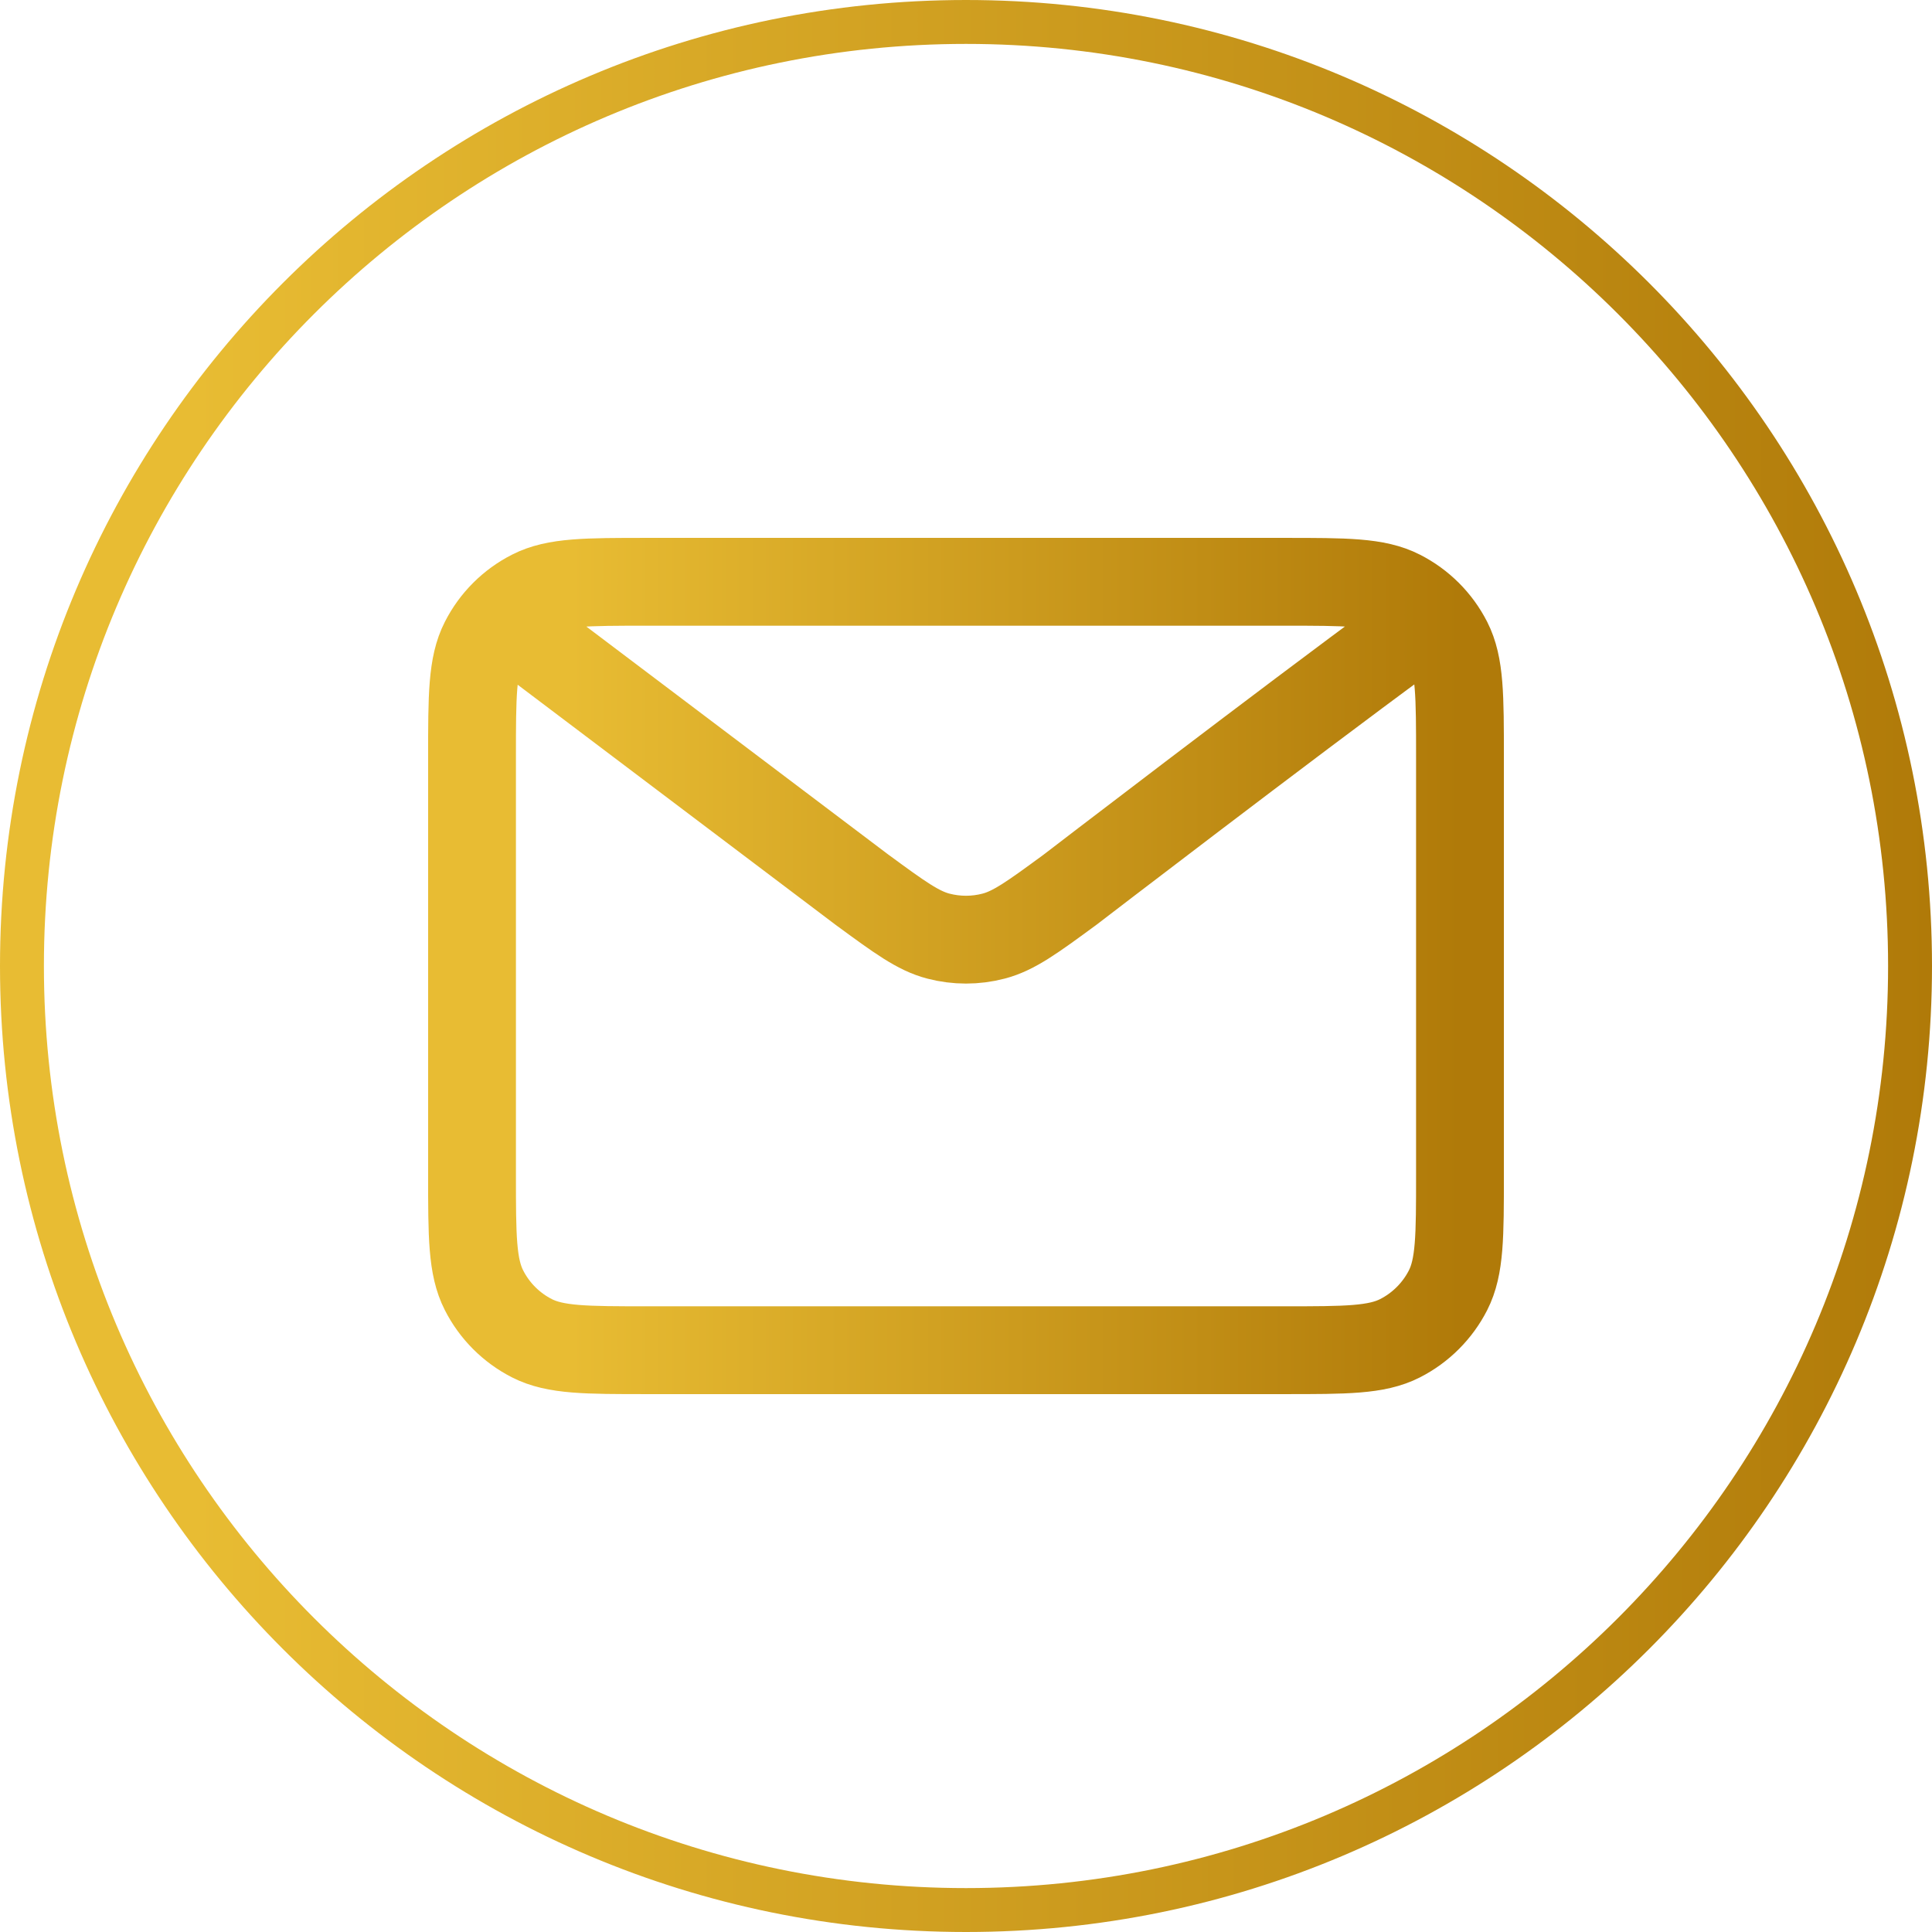
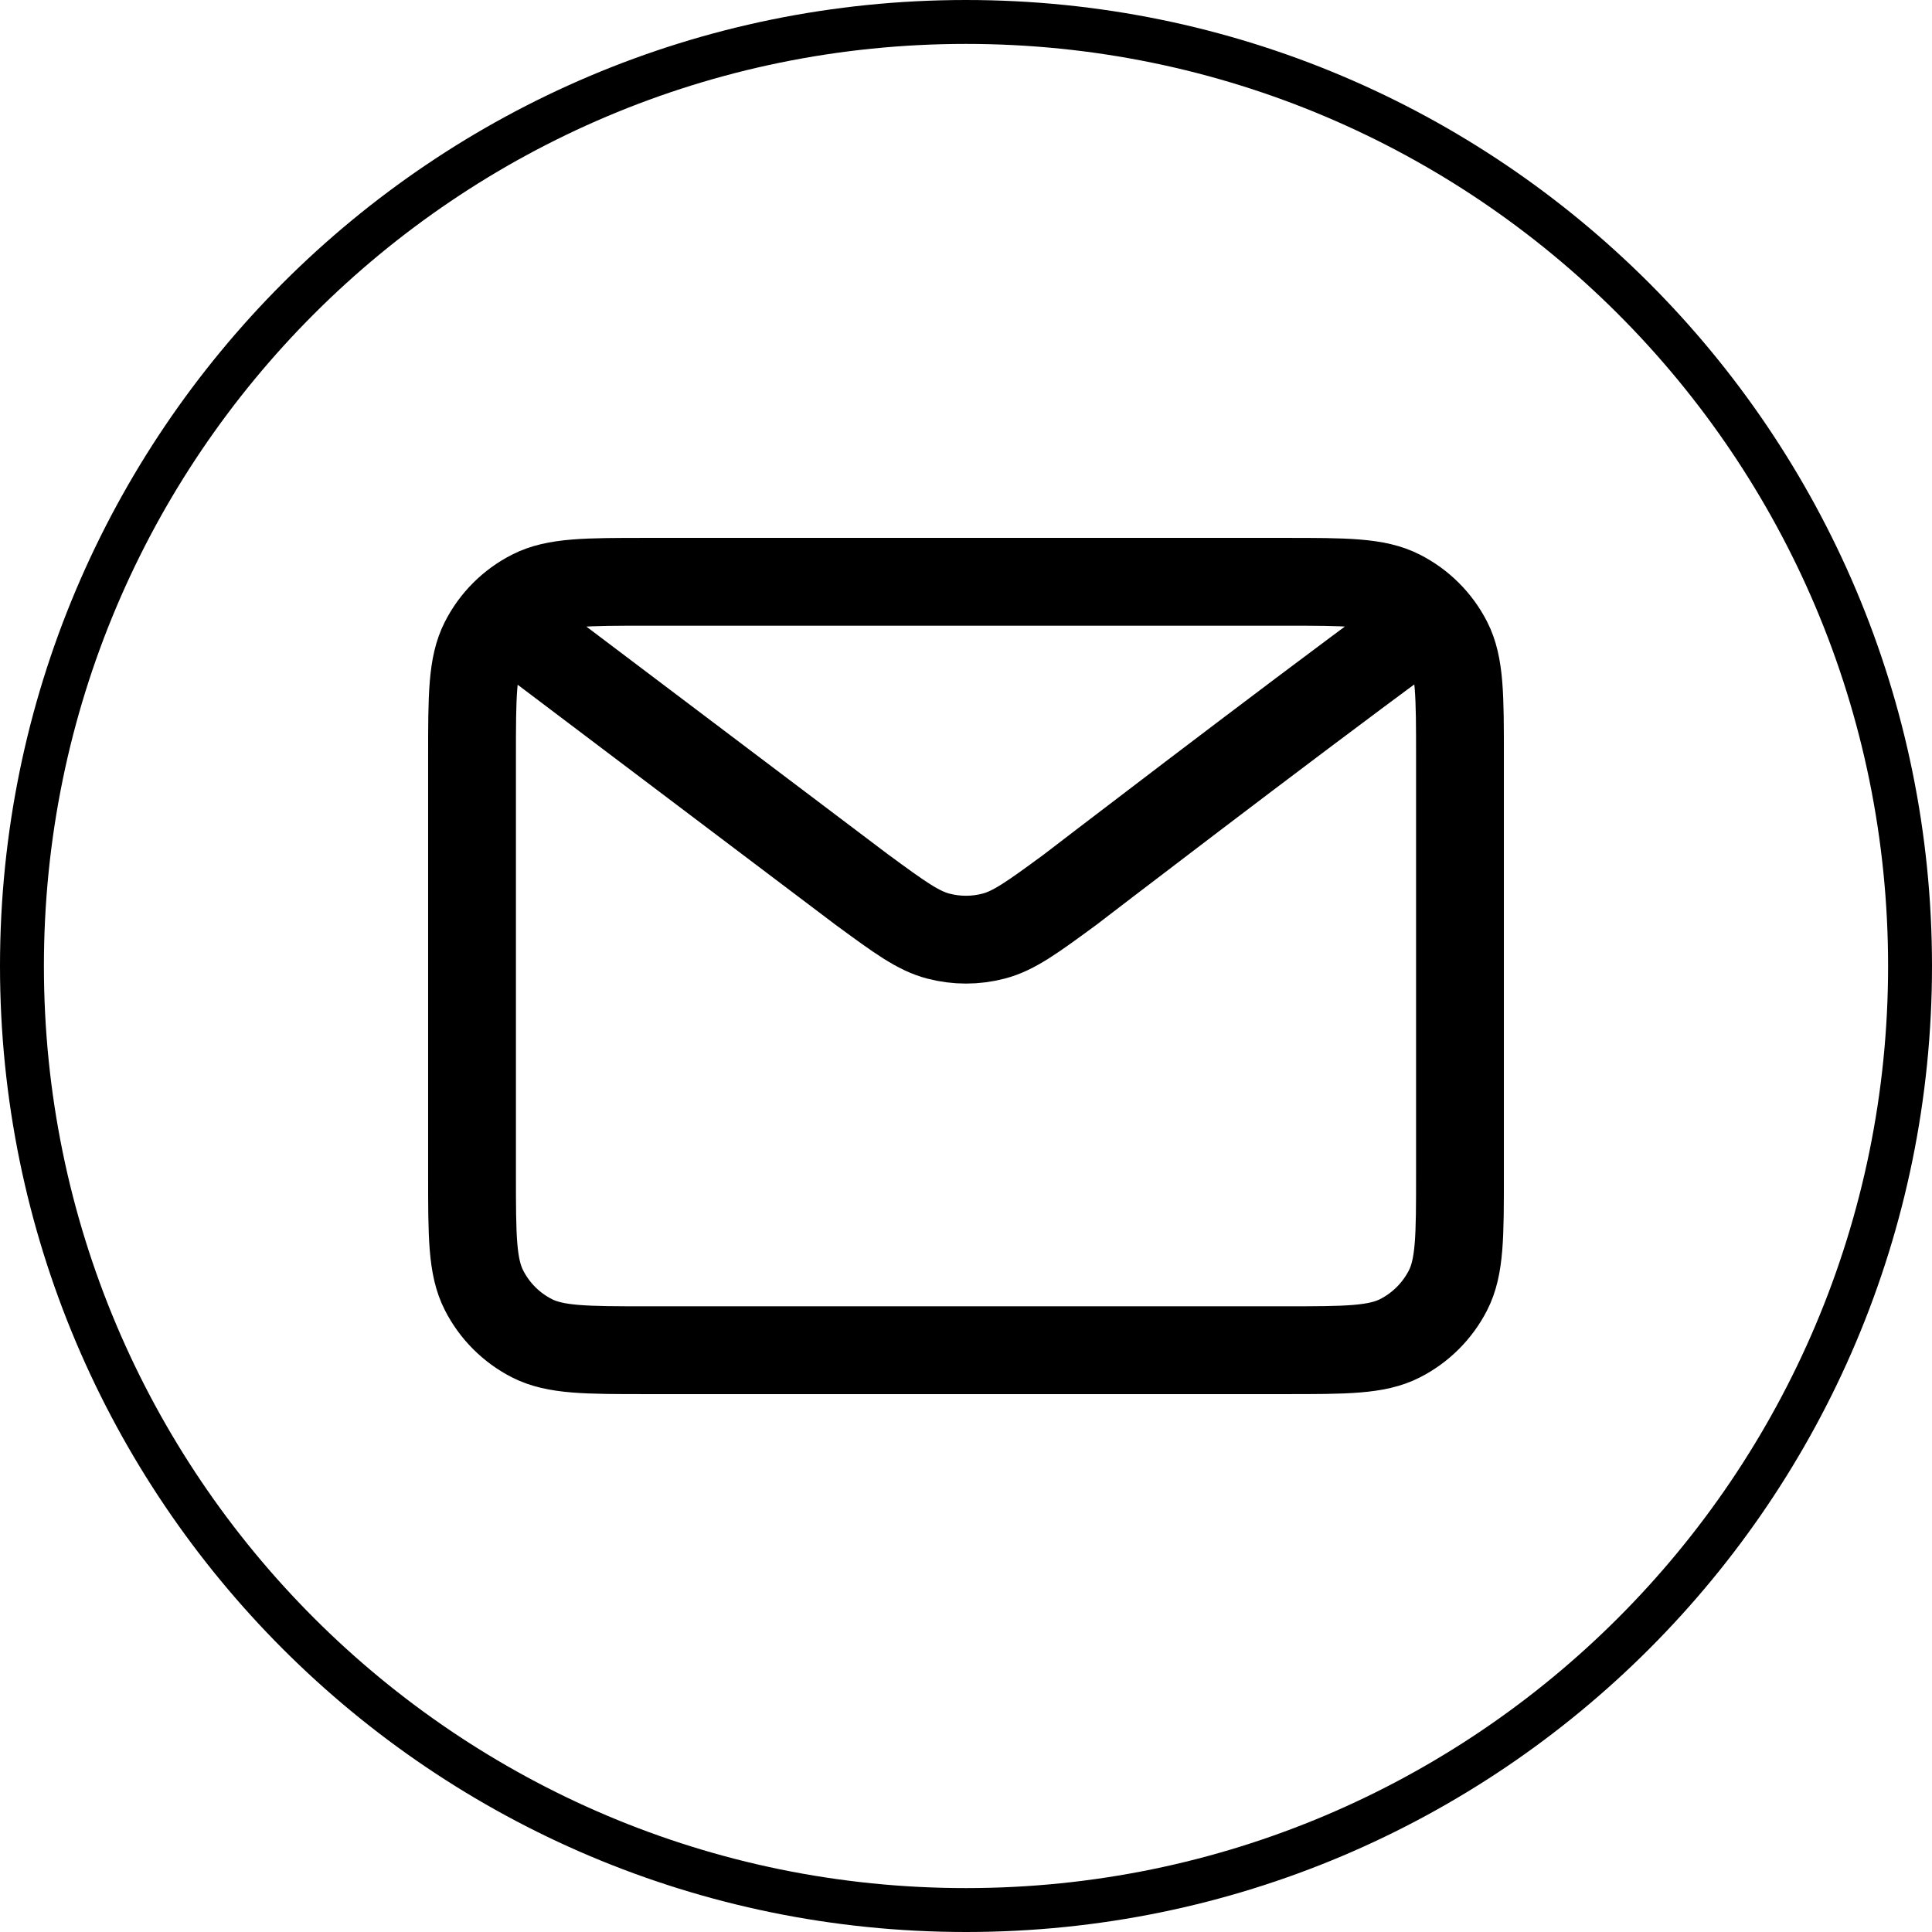
<svg xmlns="http://www.w3.org/2000/svg" width="44" height="44" viewBox="0 0 44 44" fill="none">
  <rect x="0.5" y="0.5" width="43" height="43" rx="21.5" stroke="url(#paint0_linear_4249_6369)" />
  <path d="M12 14.5L19.634 20.265L19.637 20.267C20.485 20.889 20.909 21.2 21.373 21.32C21.784 21.427 22.216 21.427 22.626 21.32C23.091 21.2 23.517 20.888 24.366 20.265C24.366 20.265 29.263 16.507 32 14.5M10.75 26.75V17.25C10.75 15.85 10.75 15.149 11.023 14.615C11.262 14.144 11.644 13.762 12.115 13.523C12.649 13.25 13.35 13.25 14.75 13.25H29.25C30.65 13.25 31.349 13.25 31.884 13.523C32.355 13.762 32.738 14.144 32.978 14.615C33.25 15.149 33.25 15.849 33.25 17.246V26.755C33.25 28.152 33.25 28.851 32.978 29.385C32.738 29.855 32.355 30.238 31.884 30.478C31.35 30.75 30.651 30.75 29.254 30.75H14.746C13.349 30.75 12.649 30.75 12.115 30.478C11.644 30.238 11.262 29.855 11.023 29.385C10.75 28.85 10.75 28.15 10.75 26.75Z" stroke="url(#paint1_linear_4249_6369)" stroke-width="2" stroke-linecap="round" stroke-linejoin="round" />
  <defs>
    <linearGradient id="paint0_linear_4249_6369" x1="0" y1="22" x2="44" y2="22" gradientUnits="userSpaceOnUse">
-       <stop offset="0.1" stop-color="#E8BC33" />
-       <stop offset="1" stop-color="#B07A09" />
+       <stop offset="0.1" stopColor="#E8BC33" />
+       <stop offset="1" stopColor="#B07A09" />
    </linearGradient>
    <linearGradient id="paint1_linear_4249_6369" x1="10.75" y1="22" x2="33.25" y2="22" gradientUnits="userSpaceOnUse">
-       <stop offset="0.1" stop-color="#E8BC33" />
-       <stop offset="1" stop-color="#B07A09" />
+       <stop offset="0.1" stopColor="#E8BC33" />
+       <stop offset="1" stopColor="#B07A09" />
    </linearGradient>
  </defs>
</svg>
